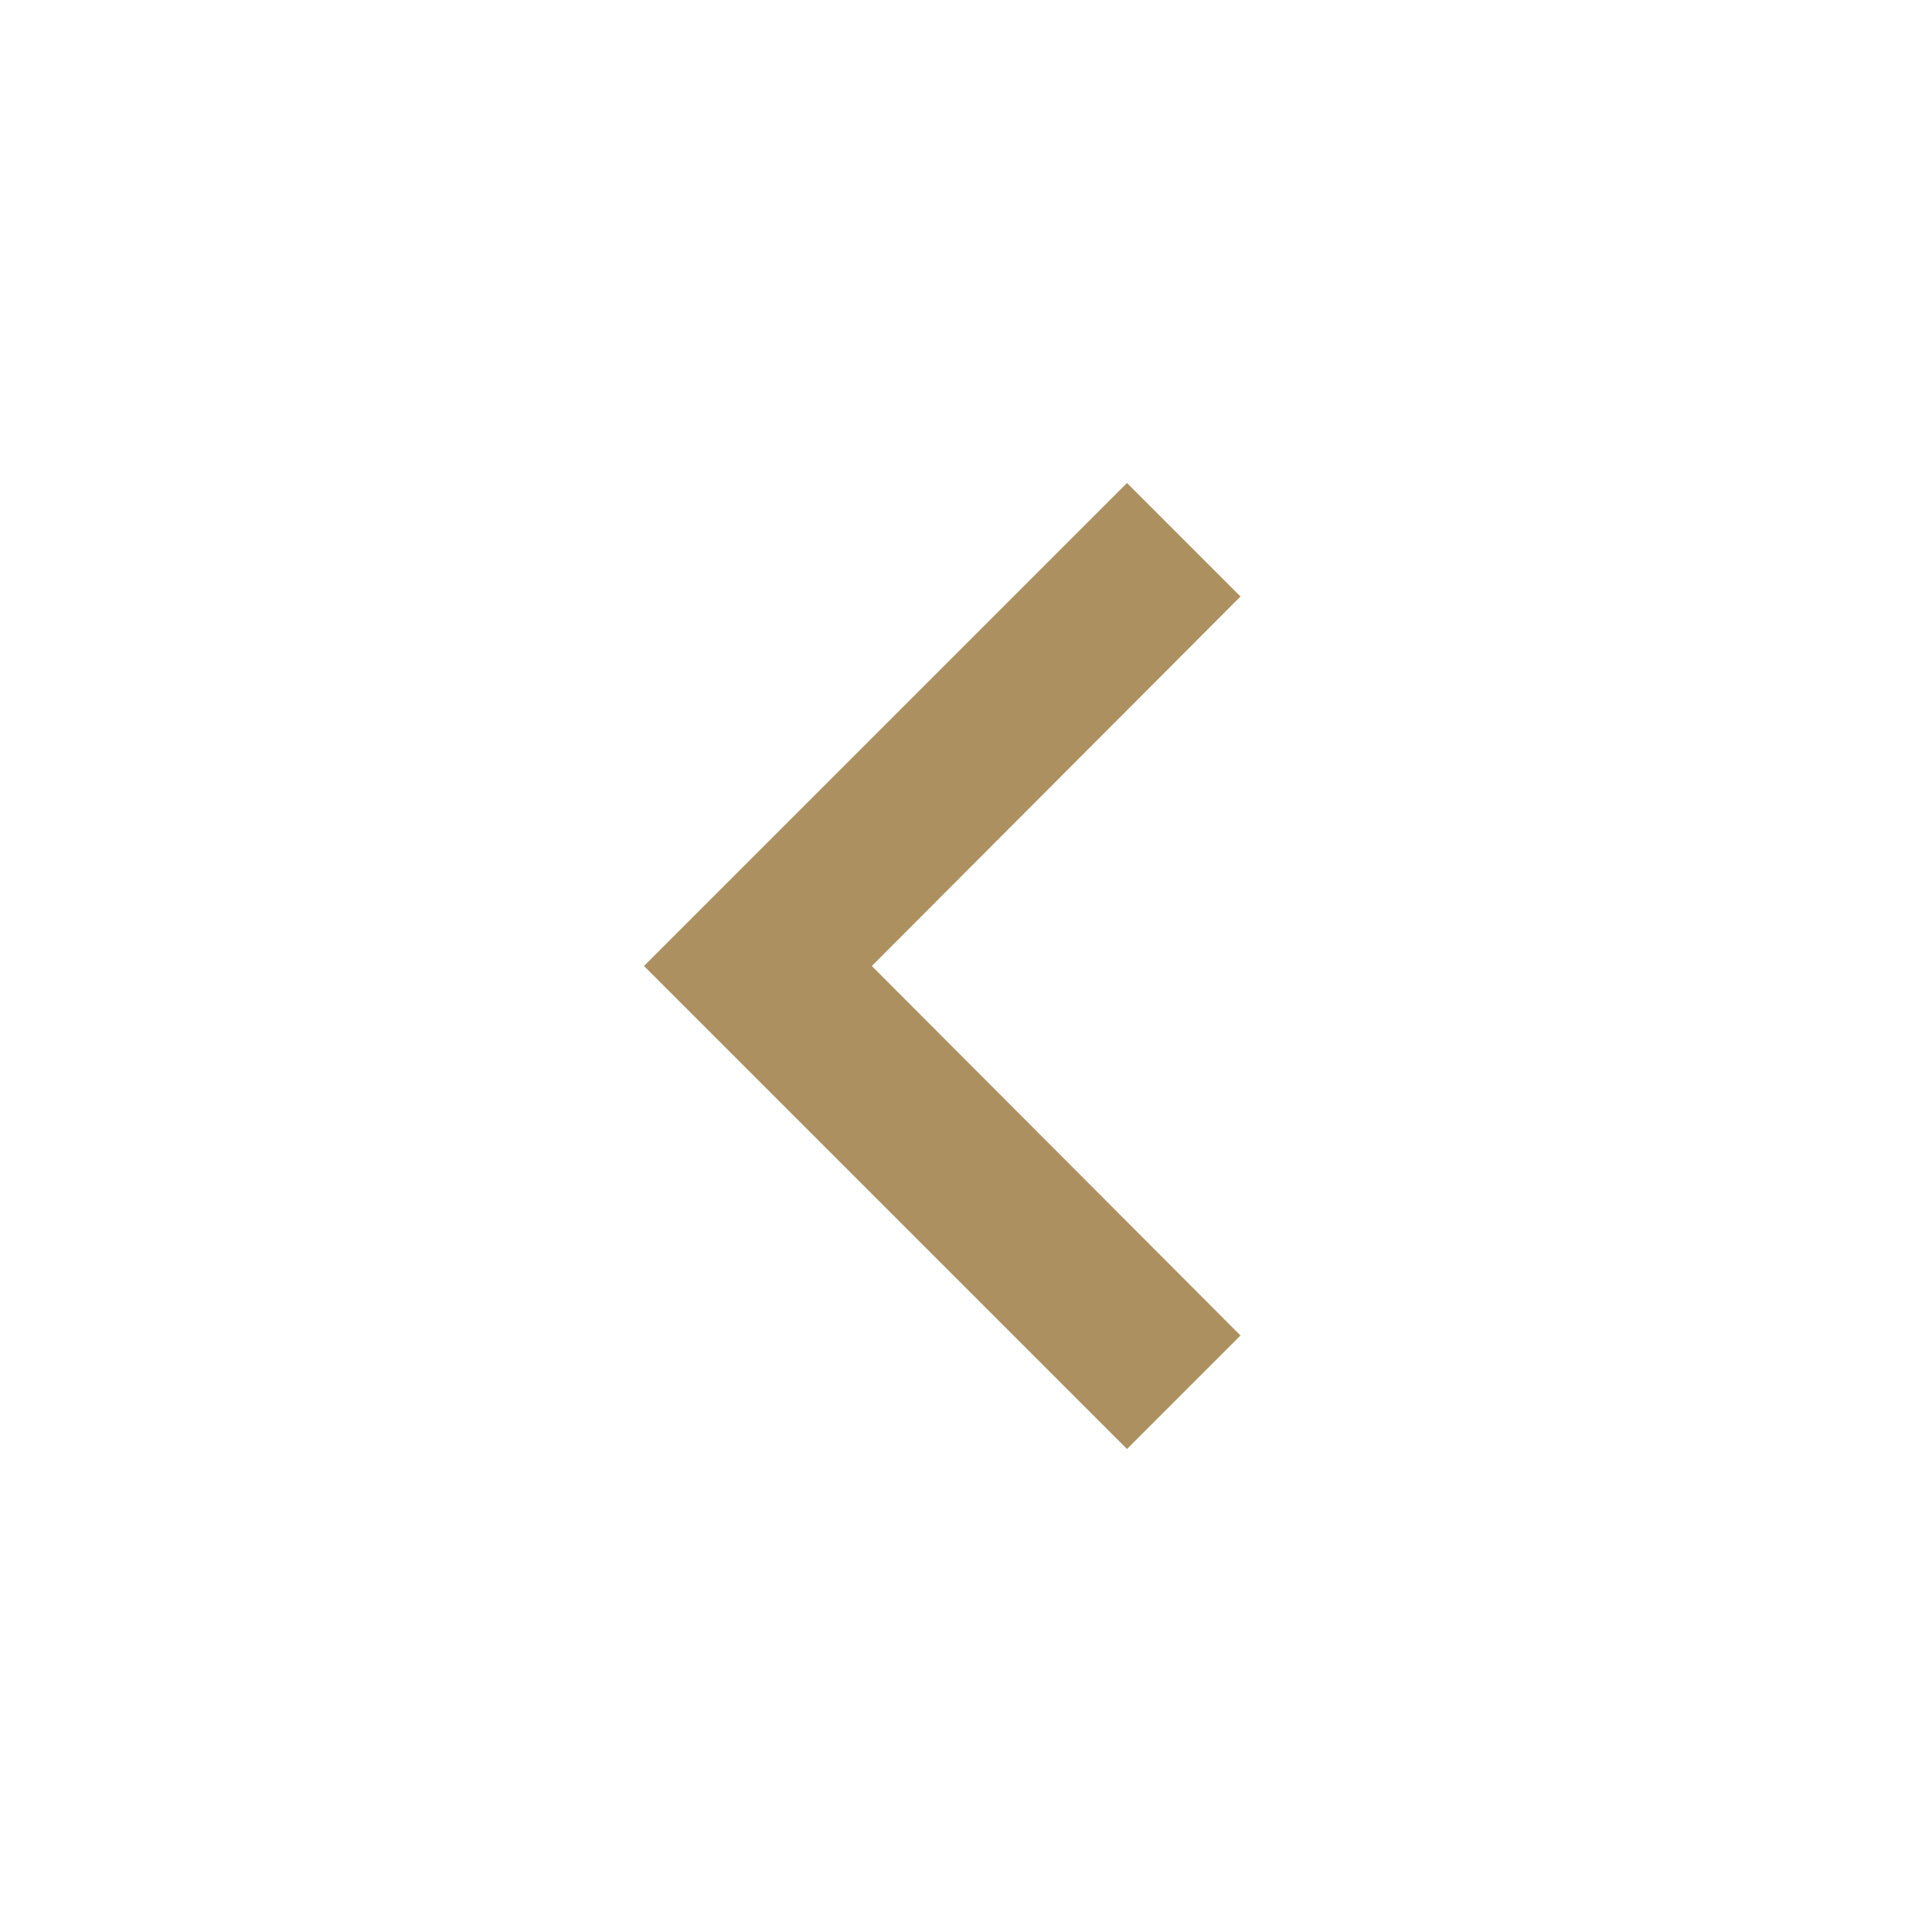
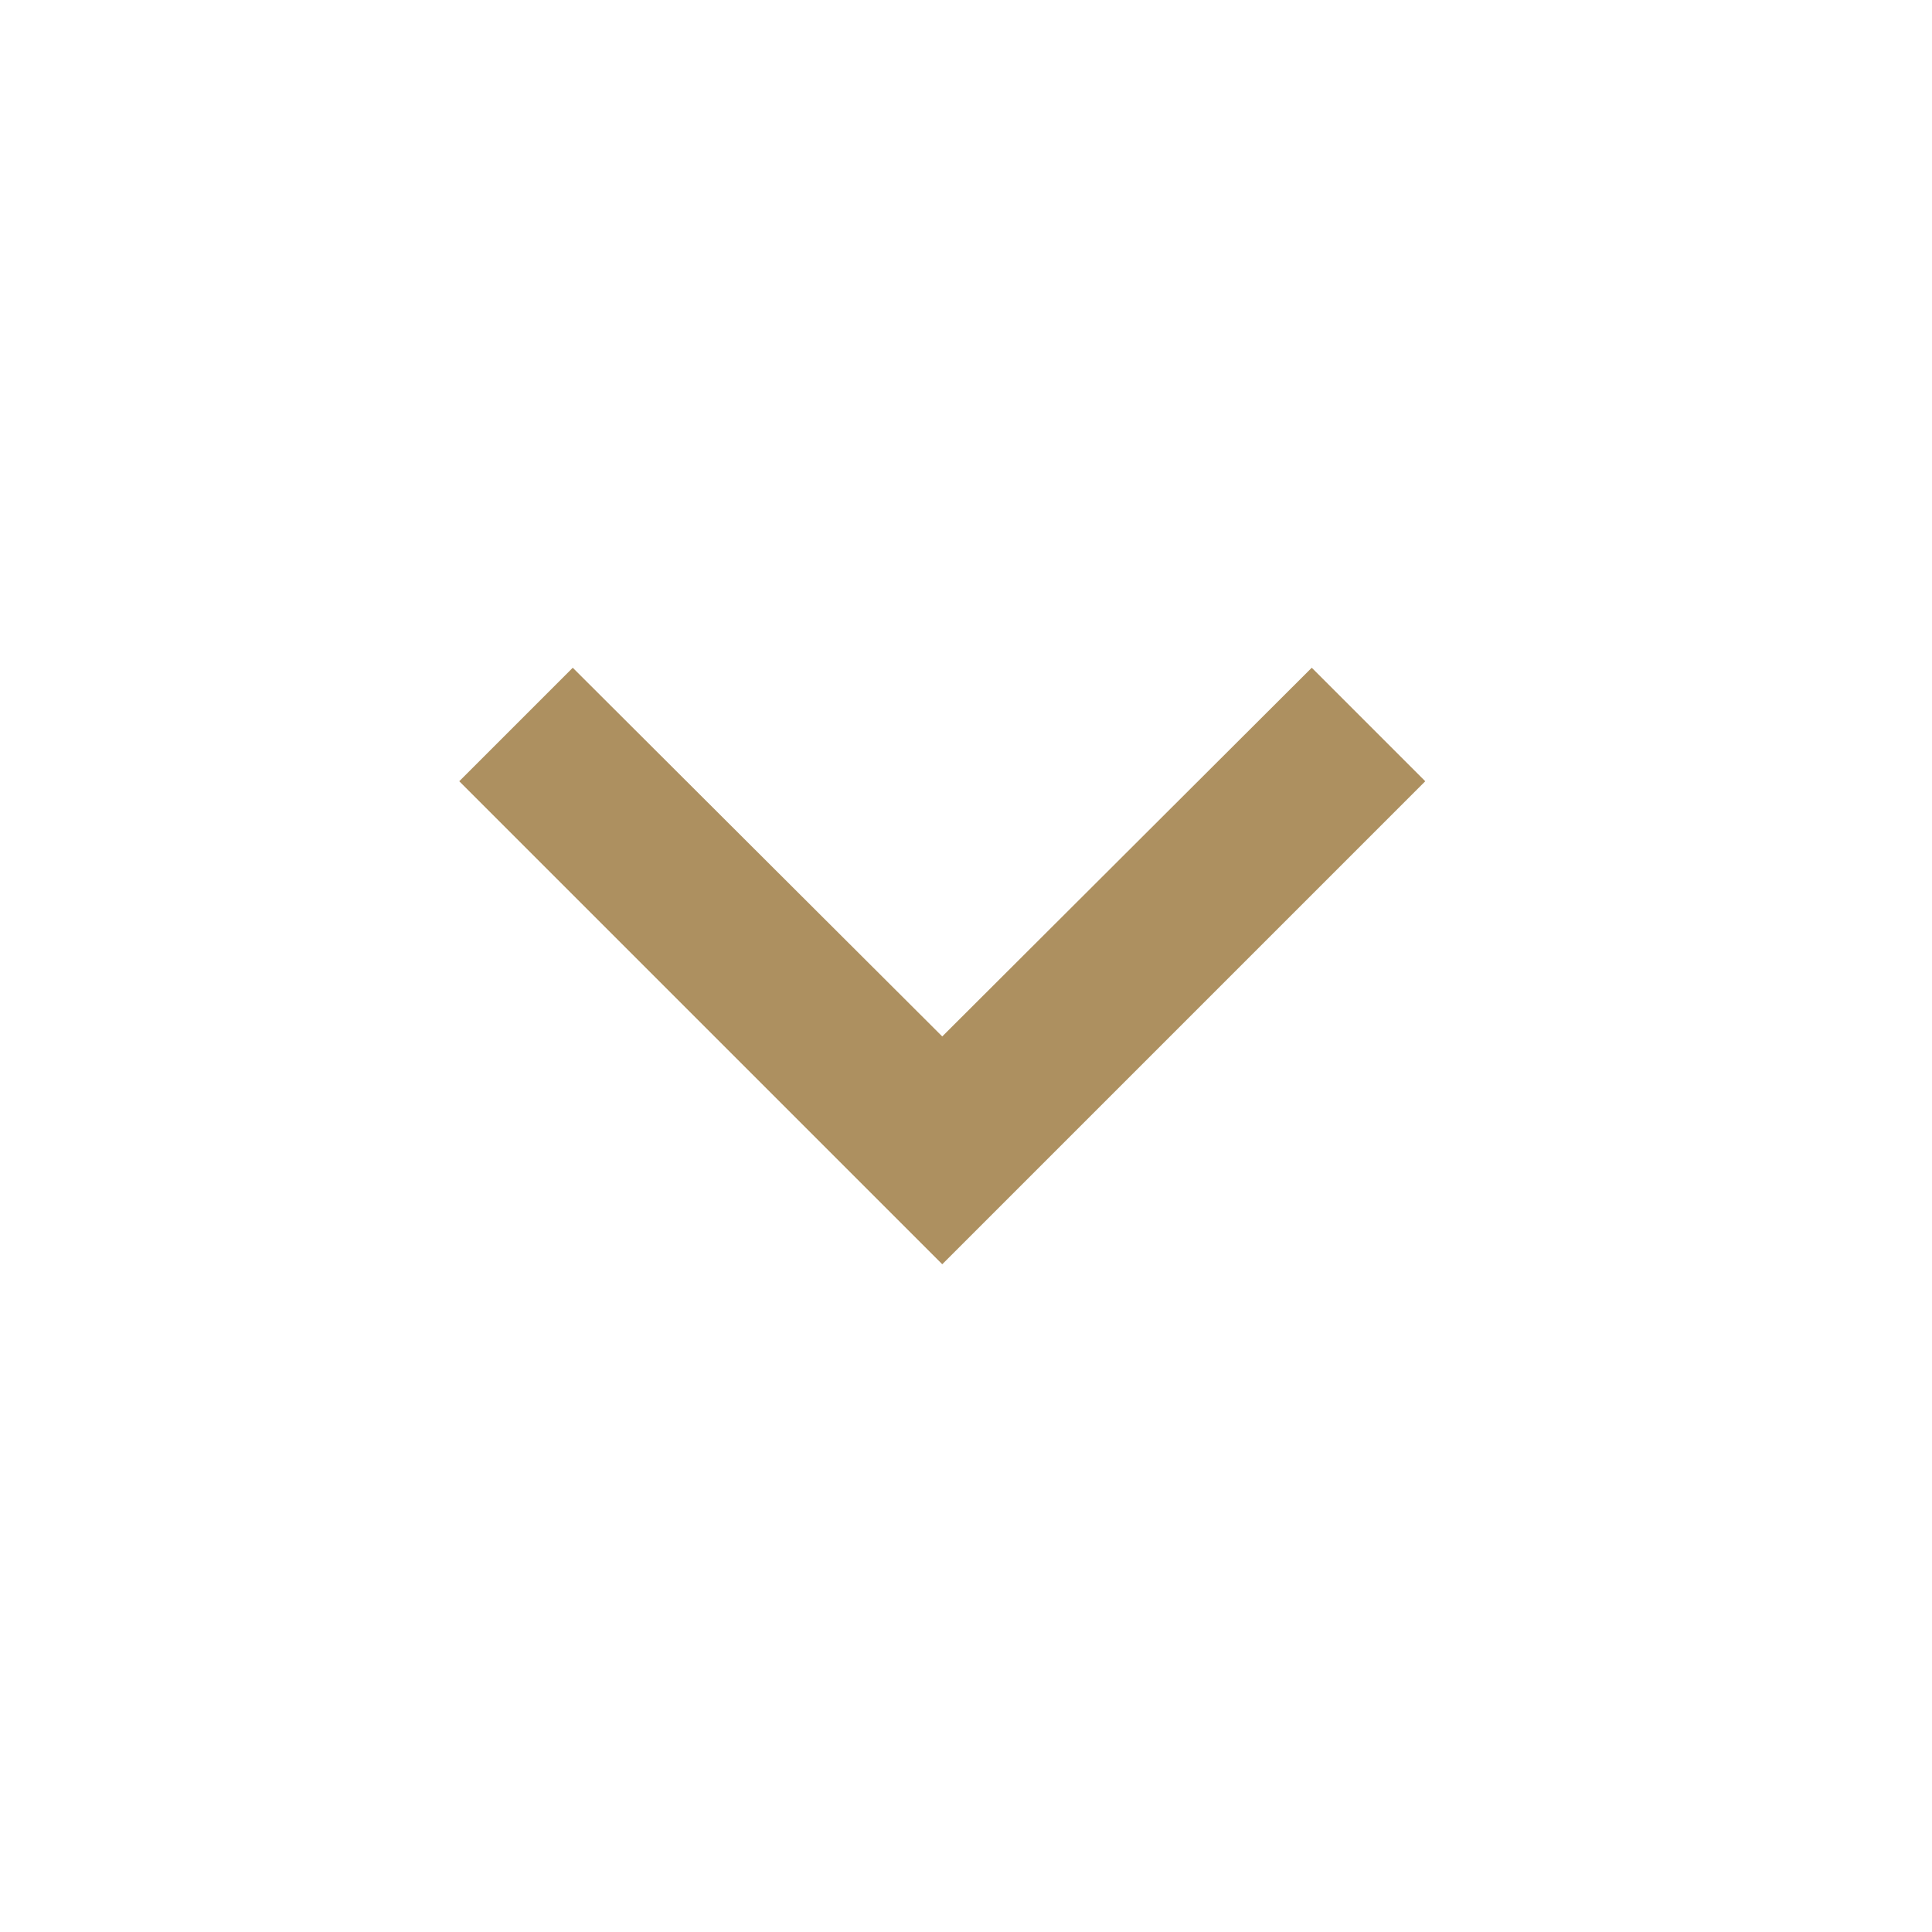
- <svg xmlns="http://www.w3.org/2000/svg" version="1.1" x="0px" y="0px" width="24px" height="24px" viewBox="0 0 24 24" enable-background="new 0 0 24 24" xml:space="preserve">
-   <g id="Bounding_Boxes">
-     <path fill="none" d="M0,0h24v24H0V0z" />
-   </g>
-   <g id="Outline_1_">
-     <path d="M15.41,7.41L14,6l-6,6l6,6l1.41-1.41L10.83,12L15.41,7.41z" fill="#ad9060" />
+ <svg xmlns="http://www.w3.org/2000/svg" version="1.1" x="0px" y="0px" width="24px" height="24px" viewBox="0 0 24 24" enable-background="new 0 0 24 24" xml:space="preserve" id="svg3733">
+   <defs id="defs3737" />
+   <g id="g3745">
+     <g id="Bounding_Boxes" transform="rotate(-90,12,12)">
+       <path id="path3727" d="M 0,0 H 24 V 24 H 0 Z" style="fill:none" />
+     </g>
+     <g id="Outline_1_" transform="rotate(-90,11.705,12)">
+       <path id="path3730" d="M 15.41,7.41 14,6 8,12 14,18 15.41,16.59 10.83,12 Z" style="fill:#ad9060" />
+     </g>
  </g>
</svg>
